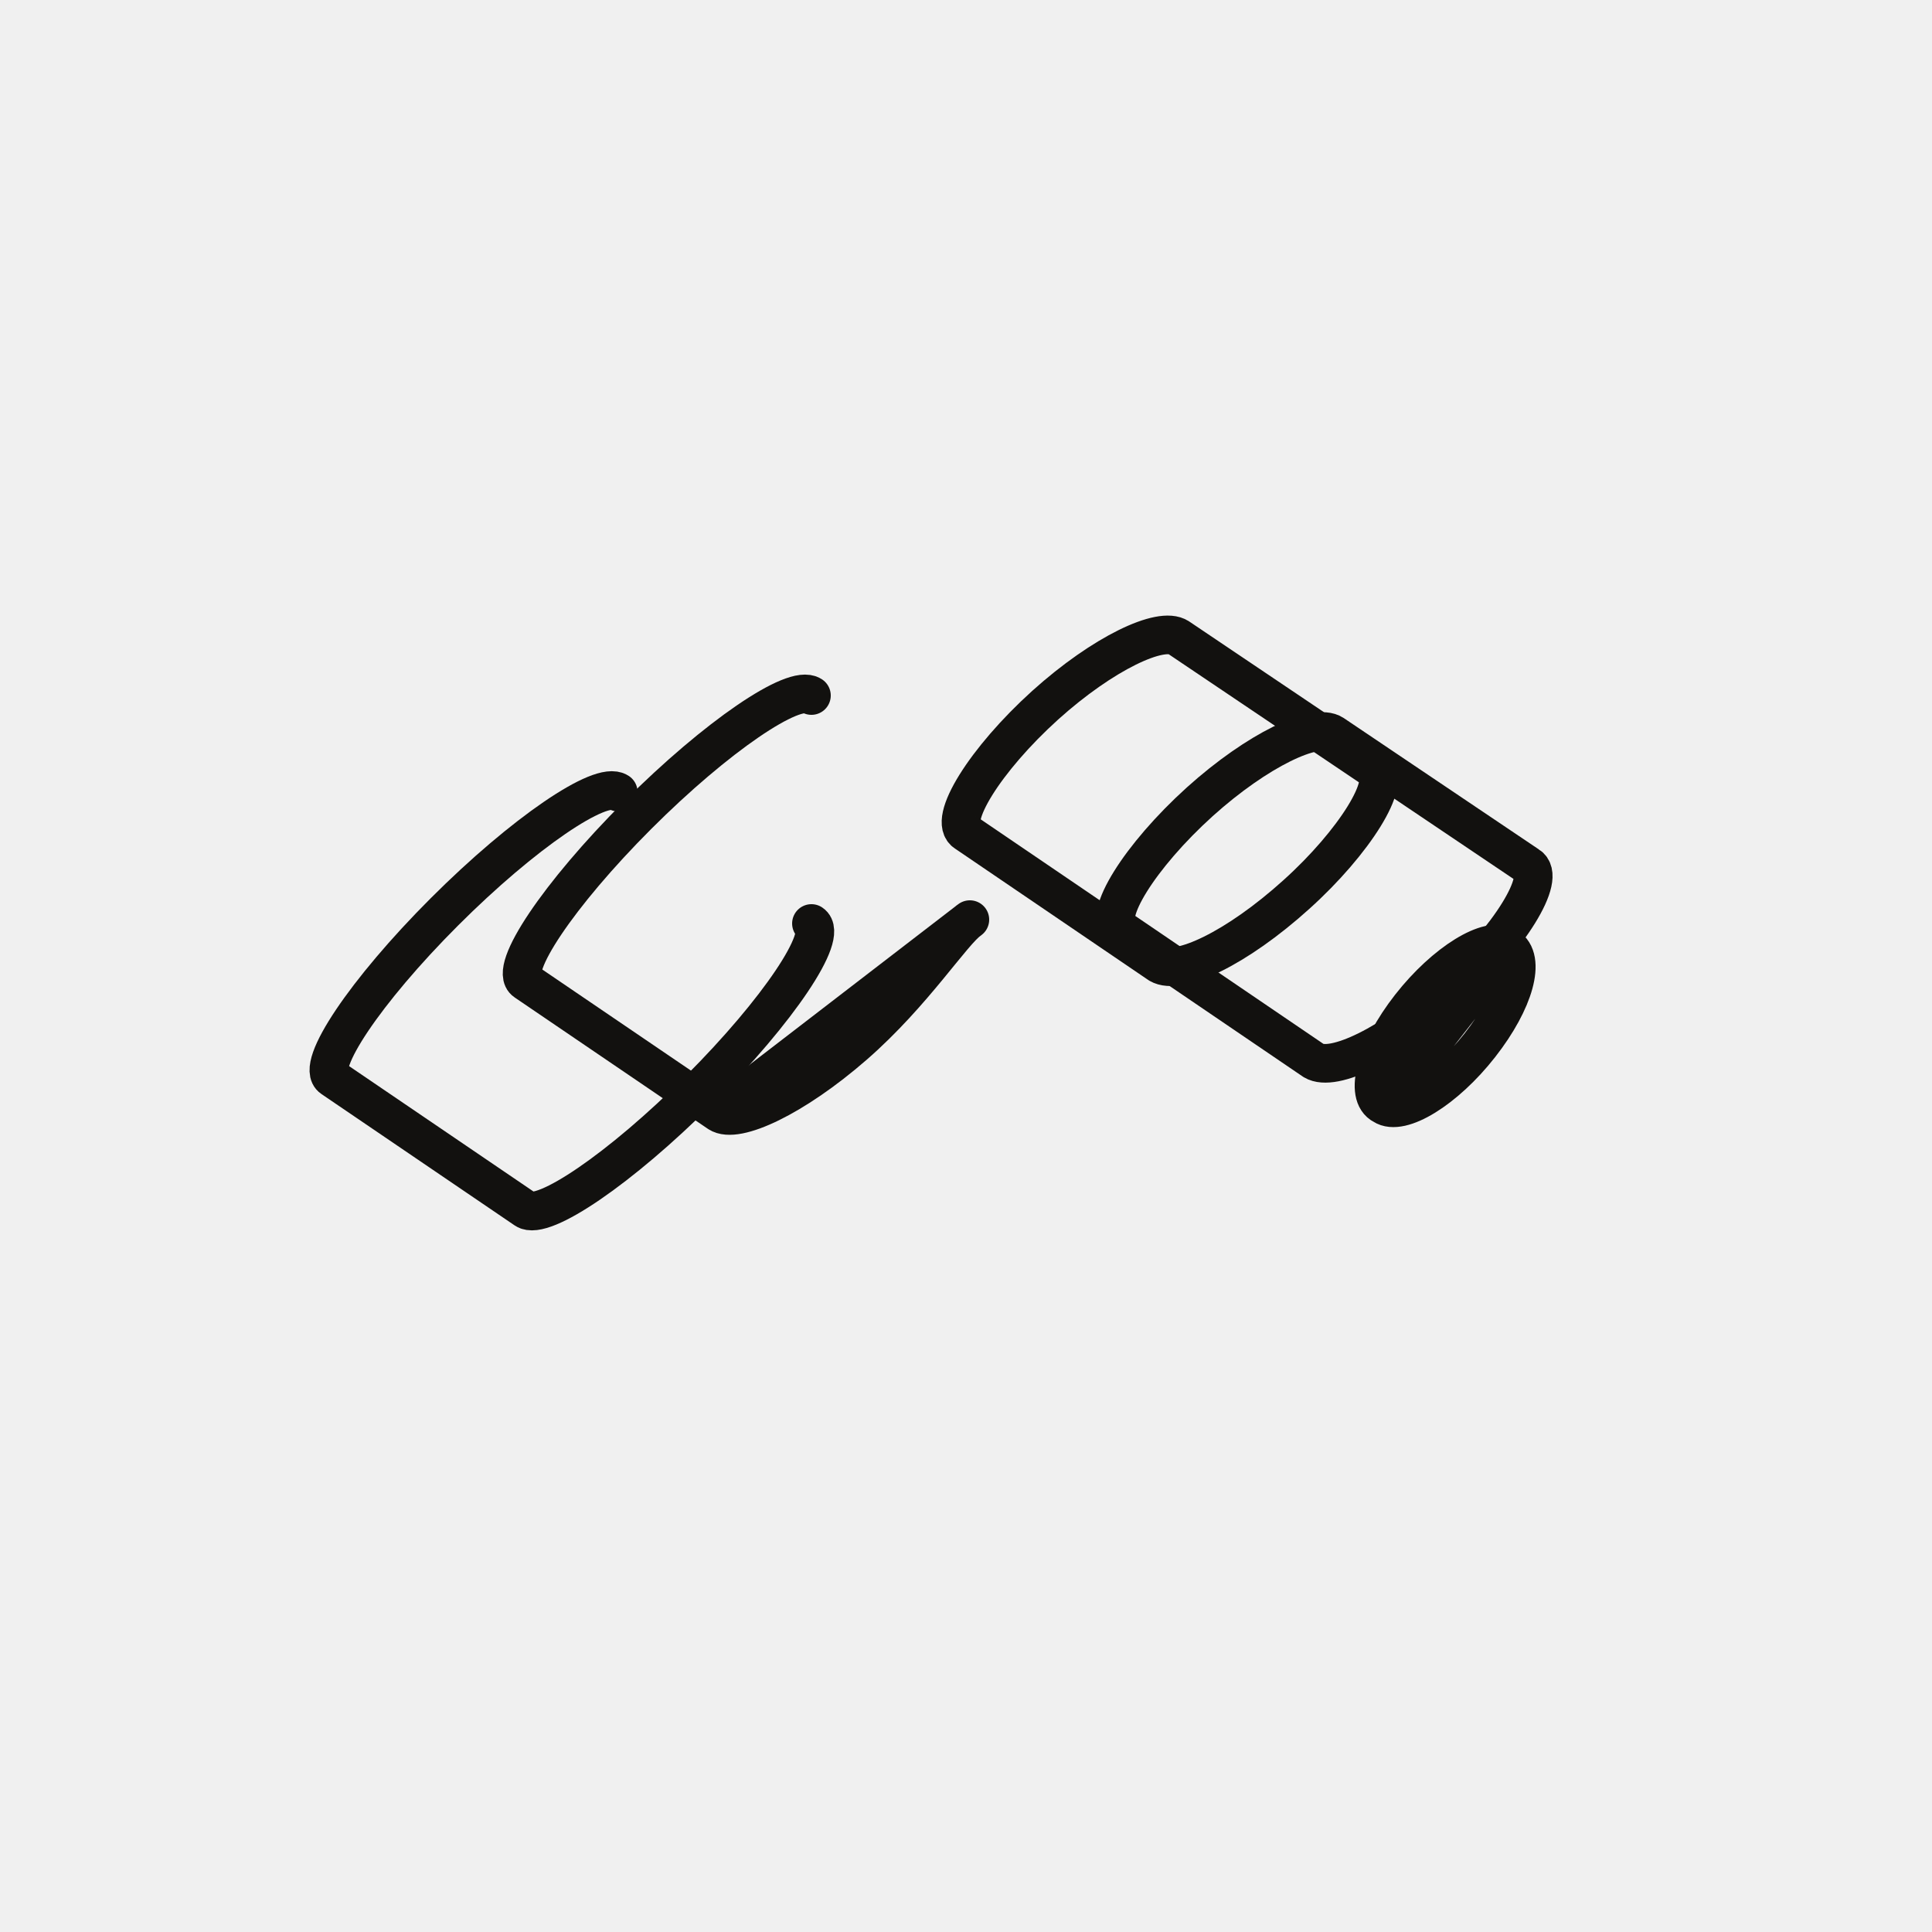
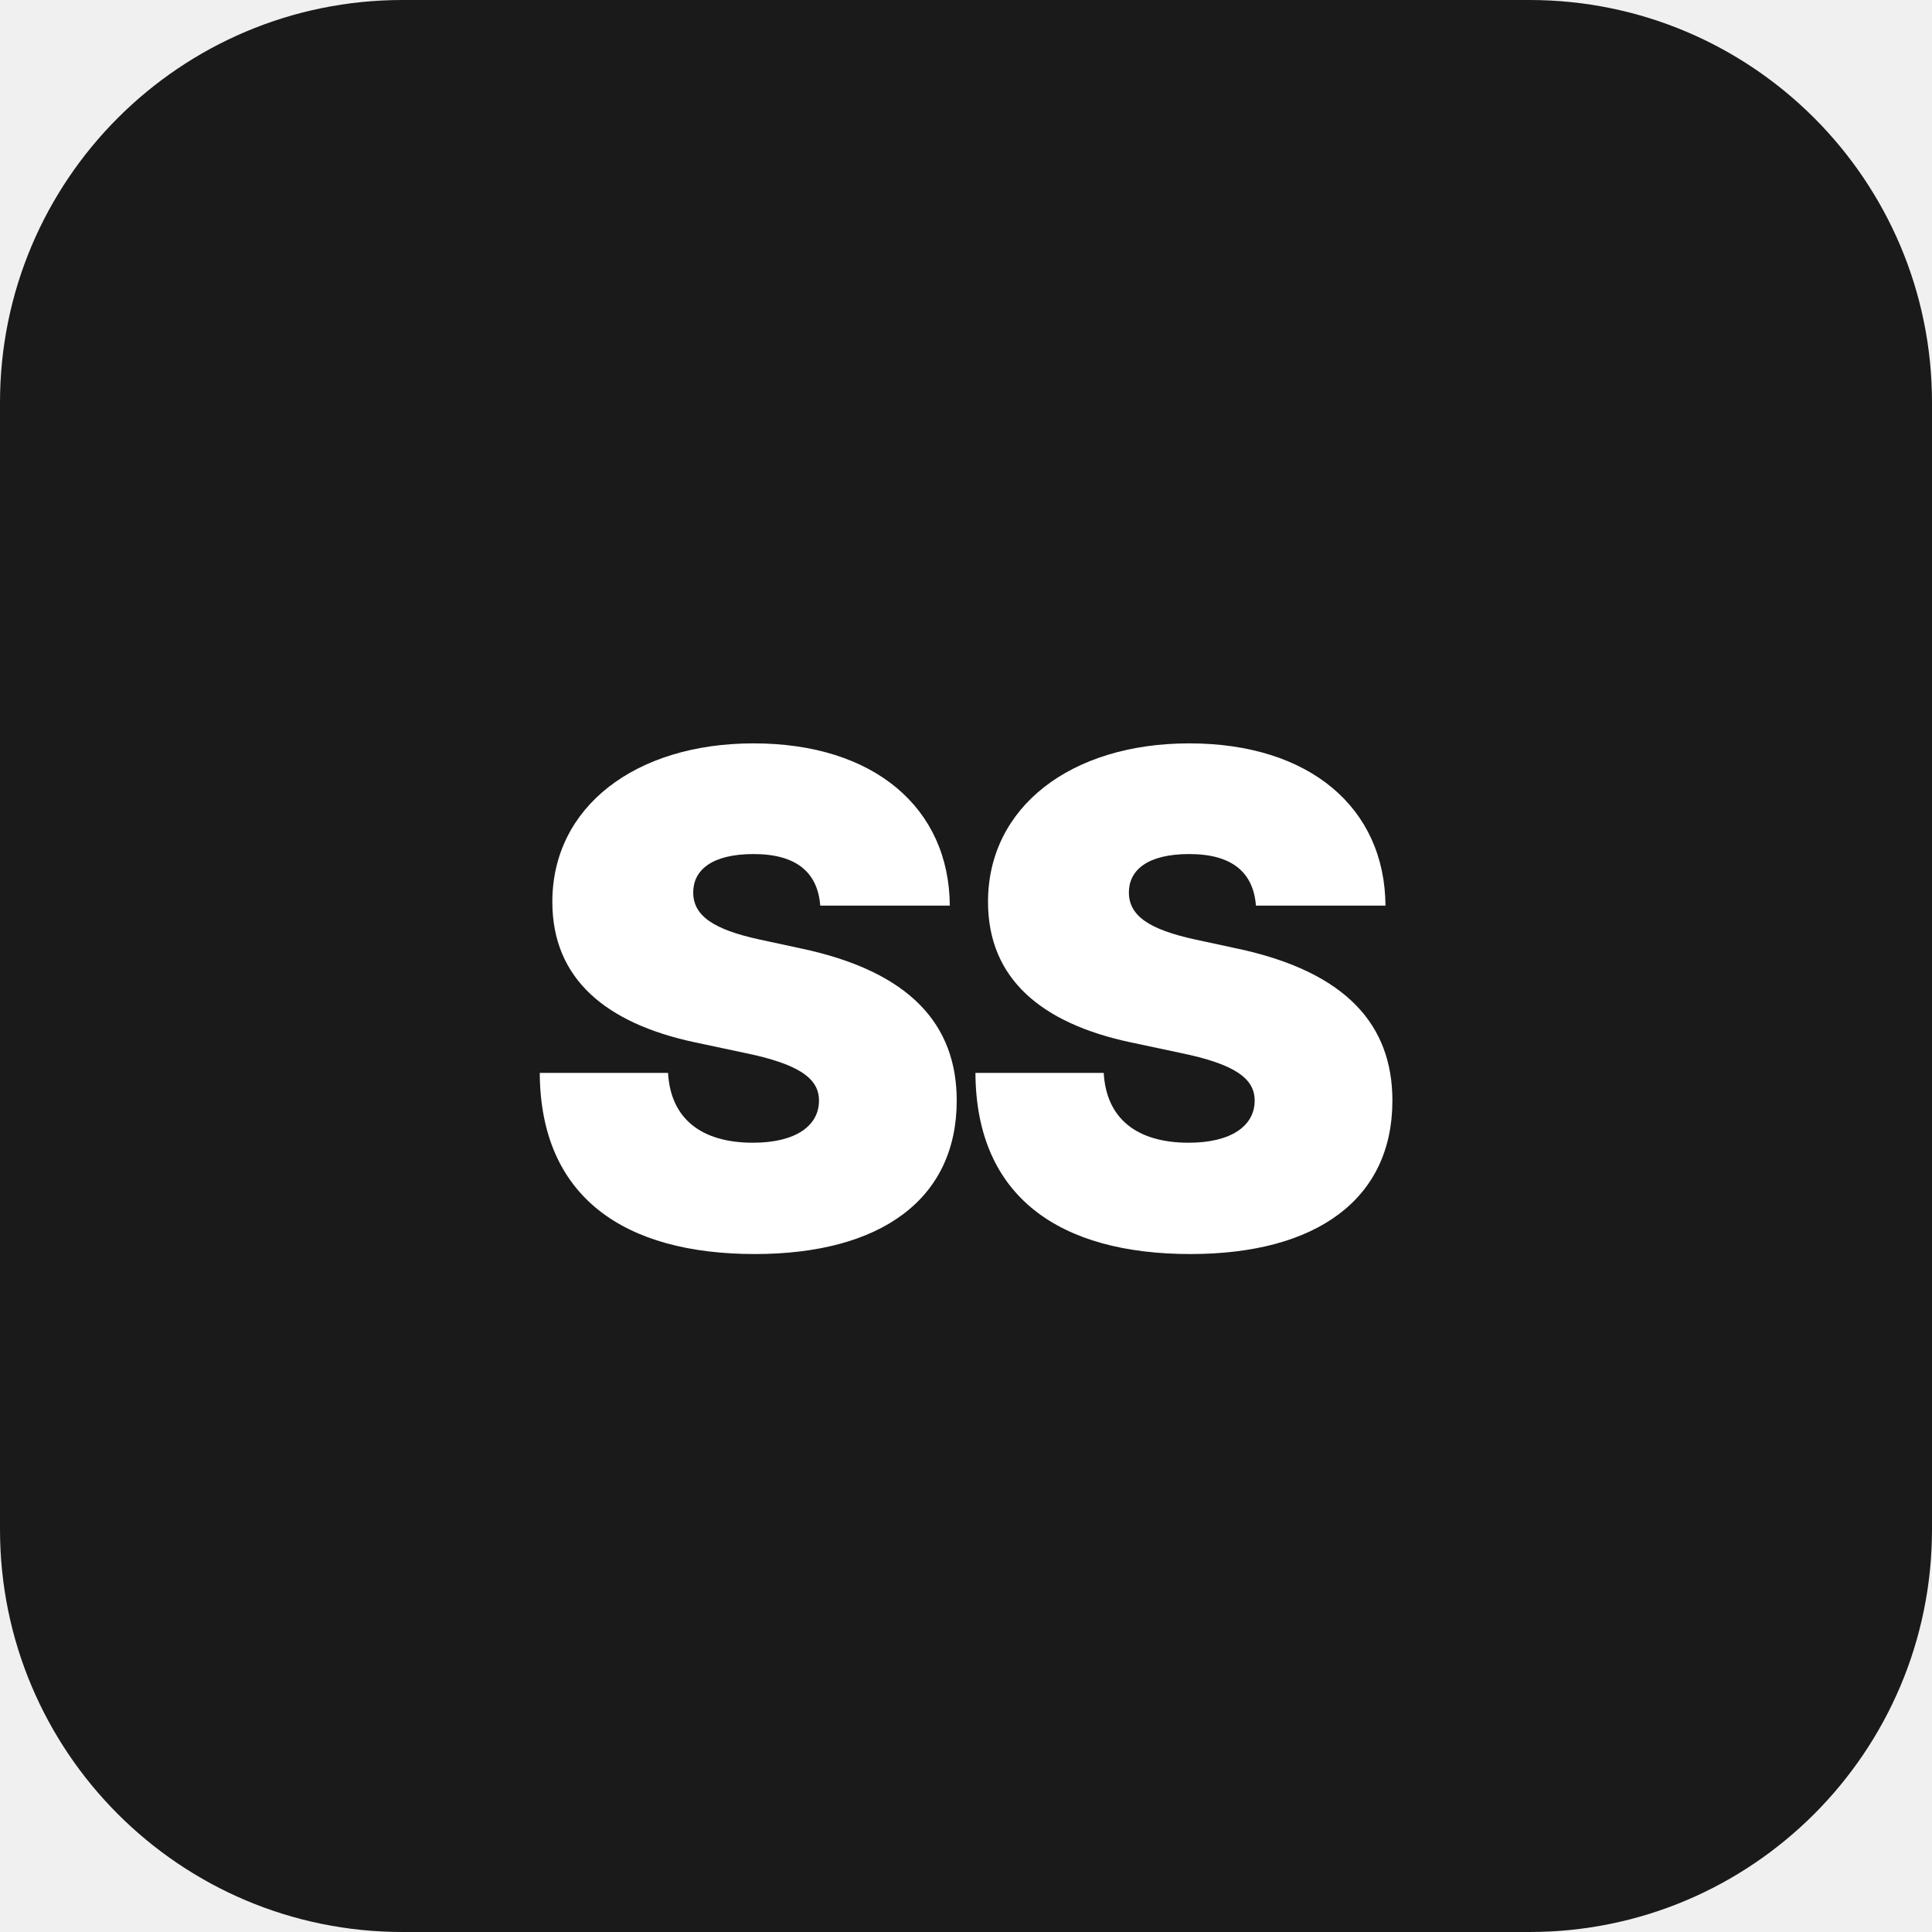
- <svg xmlns="http://www.w3.org/2000/svg" viewBox="0 0 100 100">
-   <g transform="translate(50, 50)" fill="none" stroke="#12110F" stroke-width="2" stroke-linecap="round" stroke-linejoin="round">
-     <path d="M28.0,-1.0 C27.1,-1.6 24.8,-0.2 23.0,2.1 C21.2,4.4 20.6,6.7 21.6,7.2 M21.6,7.2 C22.5,7.8 24.8,6.4 26.6,4.1 C28.4,1.8 29.0,-0.4 28.0,-1.0 Z" />
-     <path d="M19.0,-12.0 C18.1,-12.6 15.1,-11.2 12.1,-8.5 C9.0,-5.7 7.0,-2.5 8.0,-1.9 L18.0,4.9 C19.0,5.5 22.0,4.1 25.1,1.3 C28.1,-1.4 30.1,-4.6 29.1,-5.2 L19.0,-12.0 Z" />
-     <path d="M11.0,-17.0 C10.1,-17.6 7.1,-16.2 4.1,-13.5 C1.0,-10.7 -1.0,-7.5 0.0,-6.9 M0.0,-6.9 L10.0,-0.1 C11.0,0.5 14.0,-0.9 17.1,-3.7 C20.1,-6.4 22.1,-9.6 21.1,-10.2 M21.1,-10.2 L11.0,-17.0 Z M10.0,-0.1 L-0.0,-6.9" />
-     <path d="M-8.0,-14.0 C-8.9,-14.6 -12.9,-11.9 -17.0,-7.8 C-21.1,-3.7 -23.7,0.2 -22.8,0.8 L-12.8,7.6 C-11.9,8.2 -8.9,6.8 -5.8,4.1 C-2.7,1.4 -0.7,-1.8 0.2,-2.4 L-12.8,7.6" />
-     <path d="M-18.0,-9.0 C-18.9,-9.6 -22.9,-6.9 -27.0,-2.8 C-31.1,1.3 -33.7,5.2 -32.8,5.8 L-22.8,12.6 C-21.9,13.2 -17.9,10.5 -13.8,6.4 C-9.7,2.3 -7.1,-1.6 -8.0,-2.2" />
-   </g>
+ <svg xmlns="http://www.w3.org/2000/svg" viewBox="0 0 48 48" role="img" aria-label="Solid Solutions">
+   <rect width="48" height="48" rx="10" fill="#1A1A1A" />
+   <text x="24" y="31" text-anchor="middle" fill="#FFFFFF" font-family="Inter, ui-sans-serif, system-ui, sans-serif" font-size="17" font-weight="900" letter-spacing="-0.5">SS</text>
</svg>
